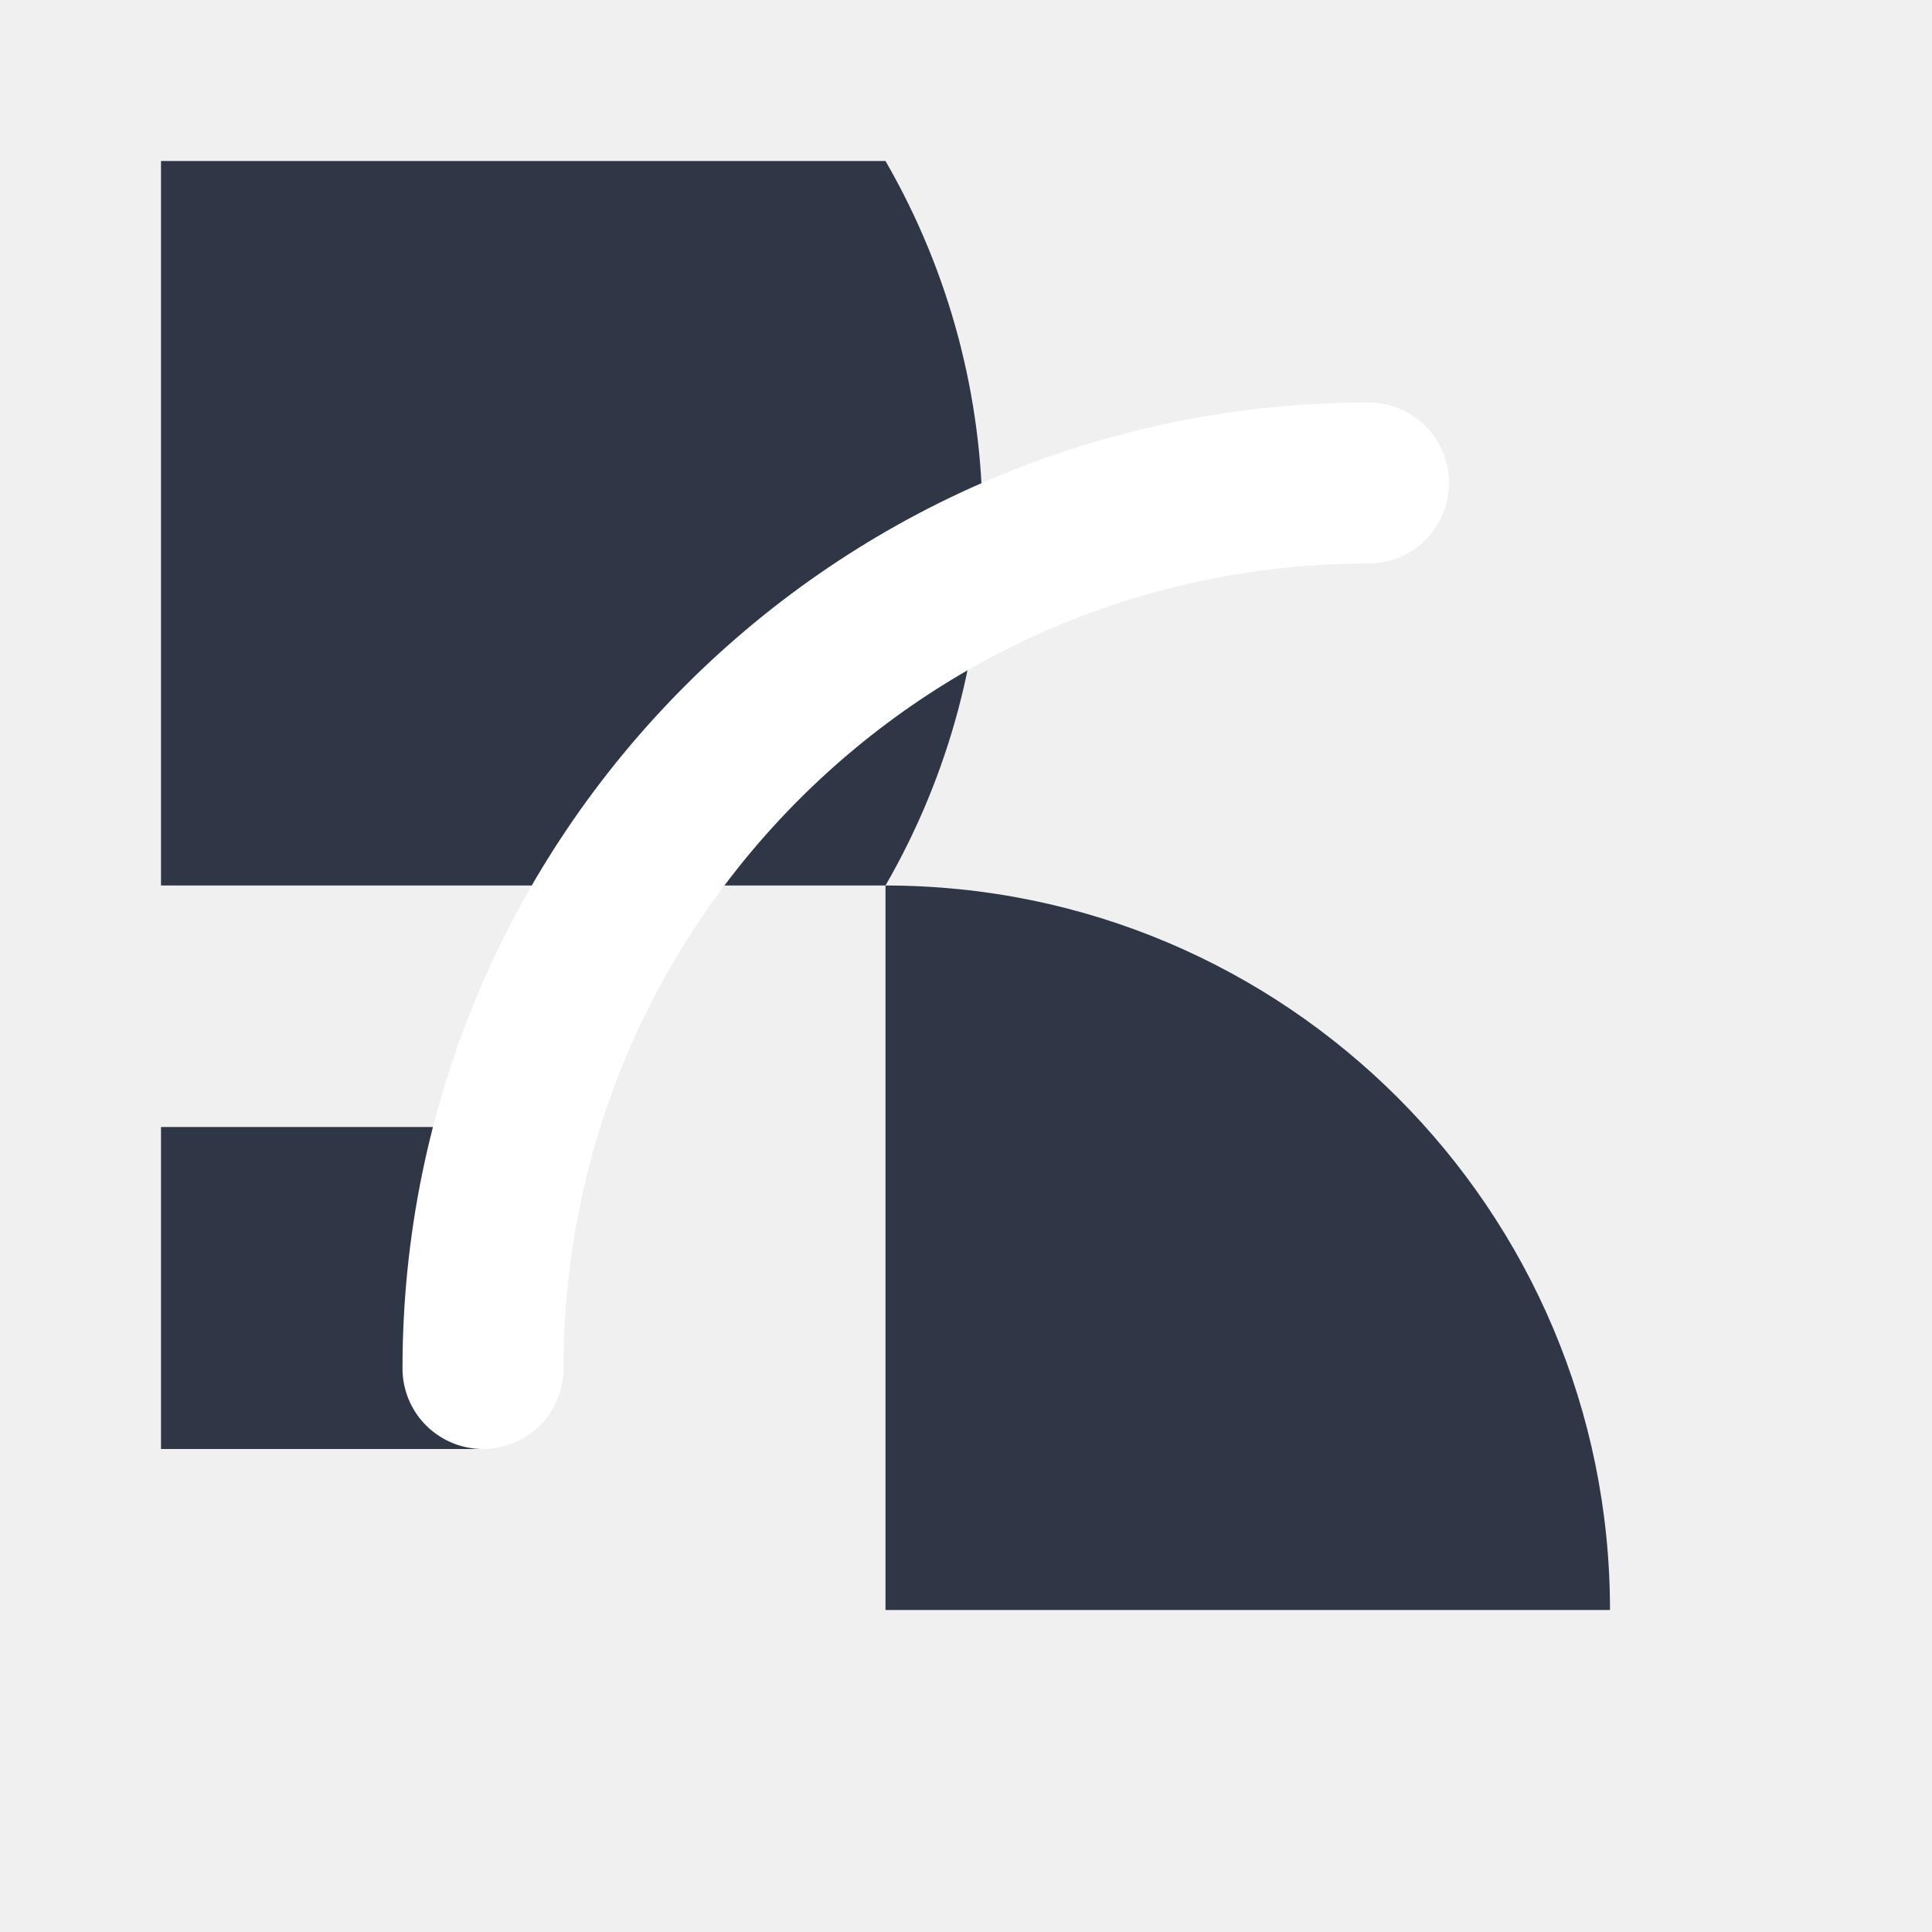
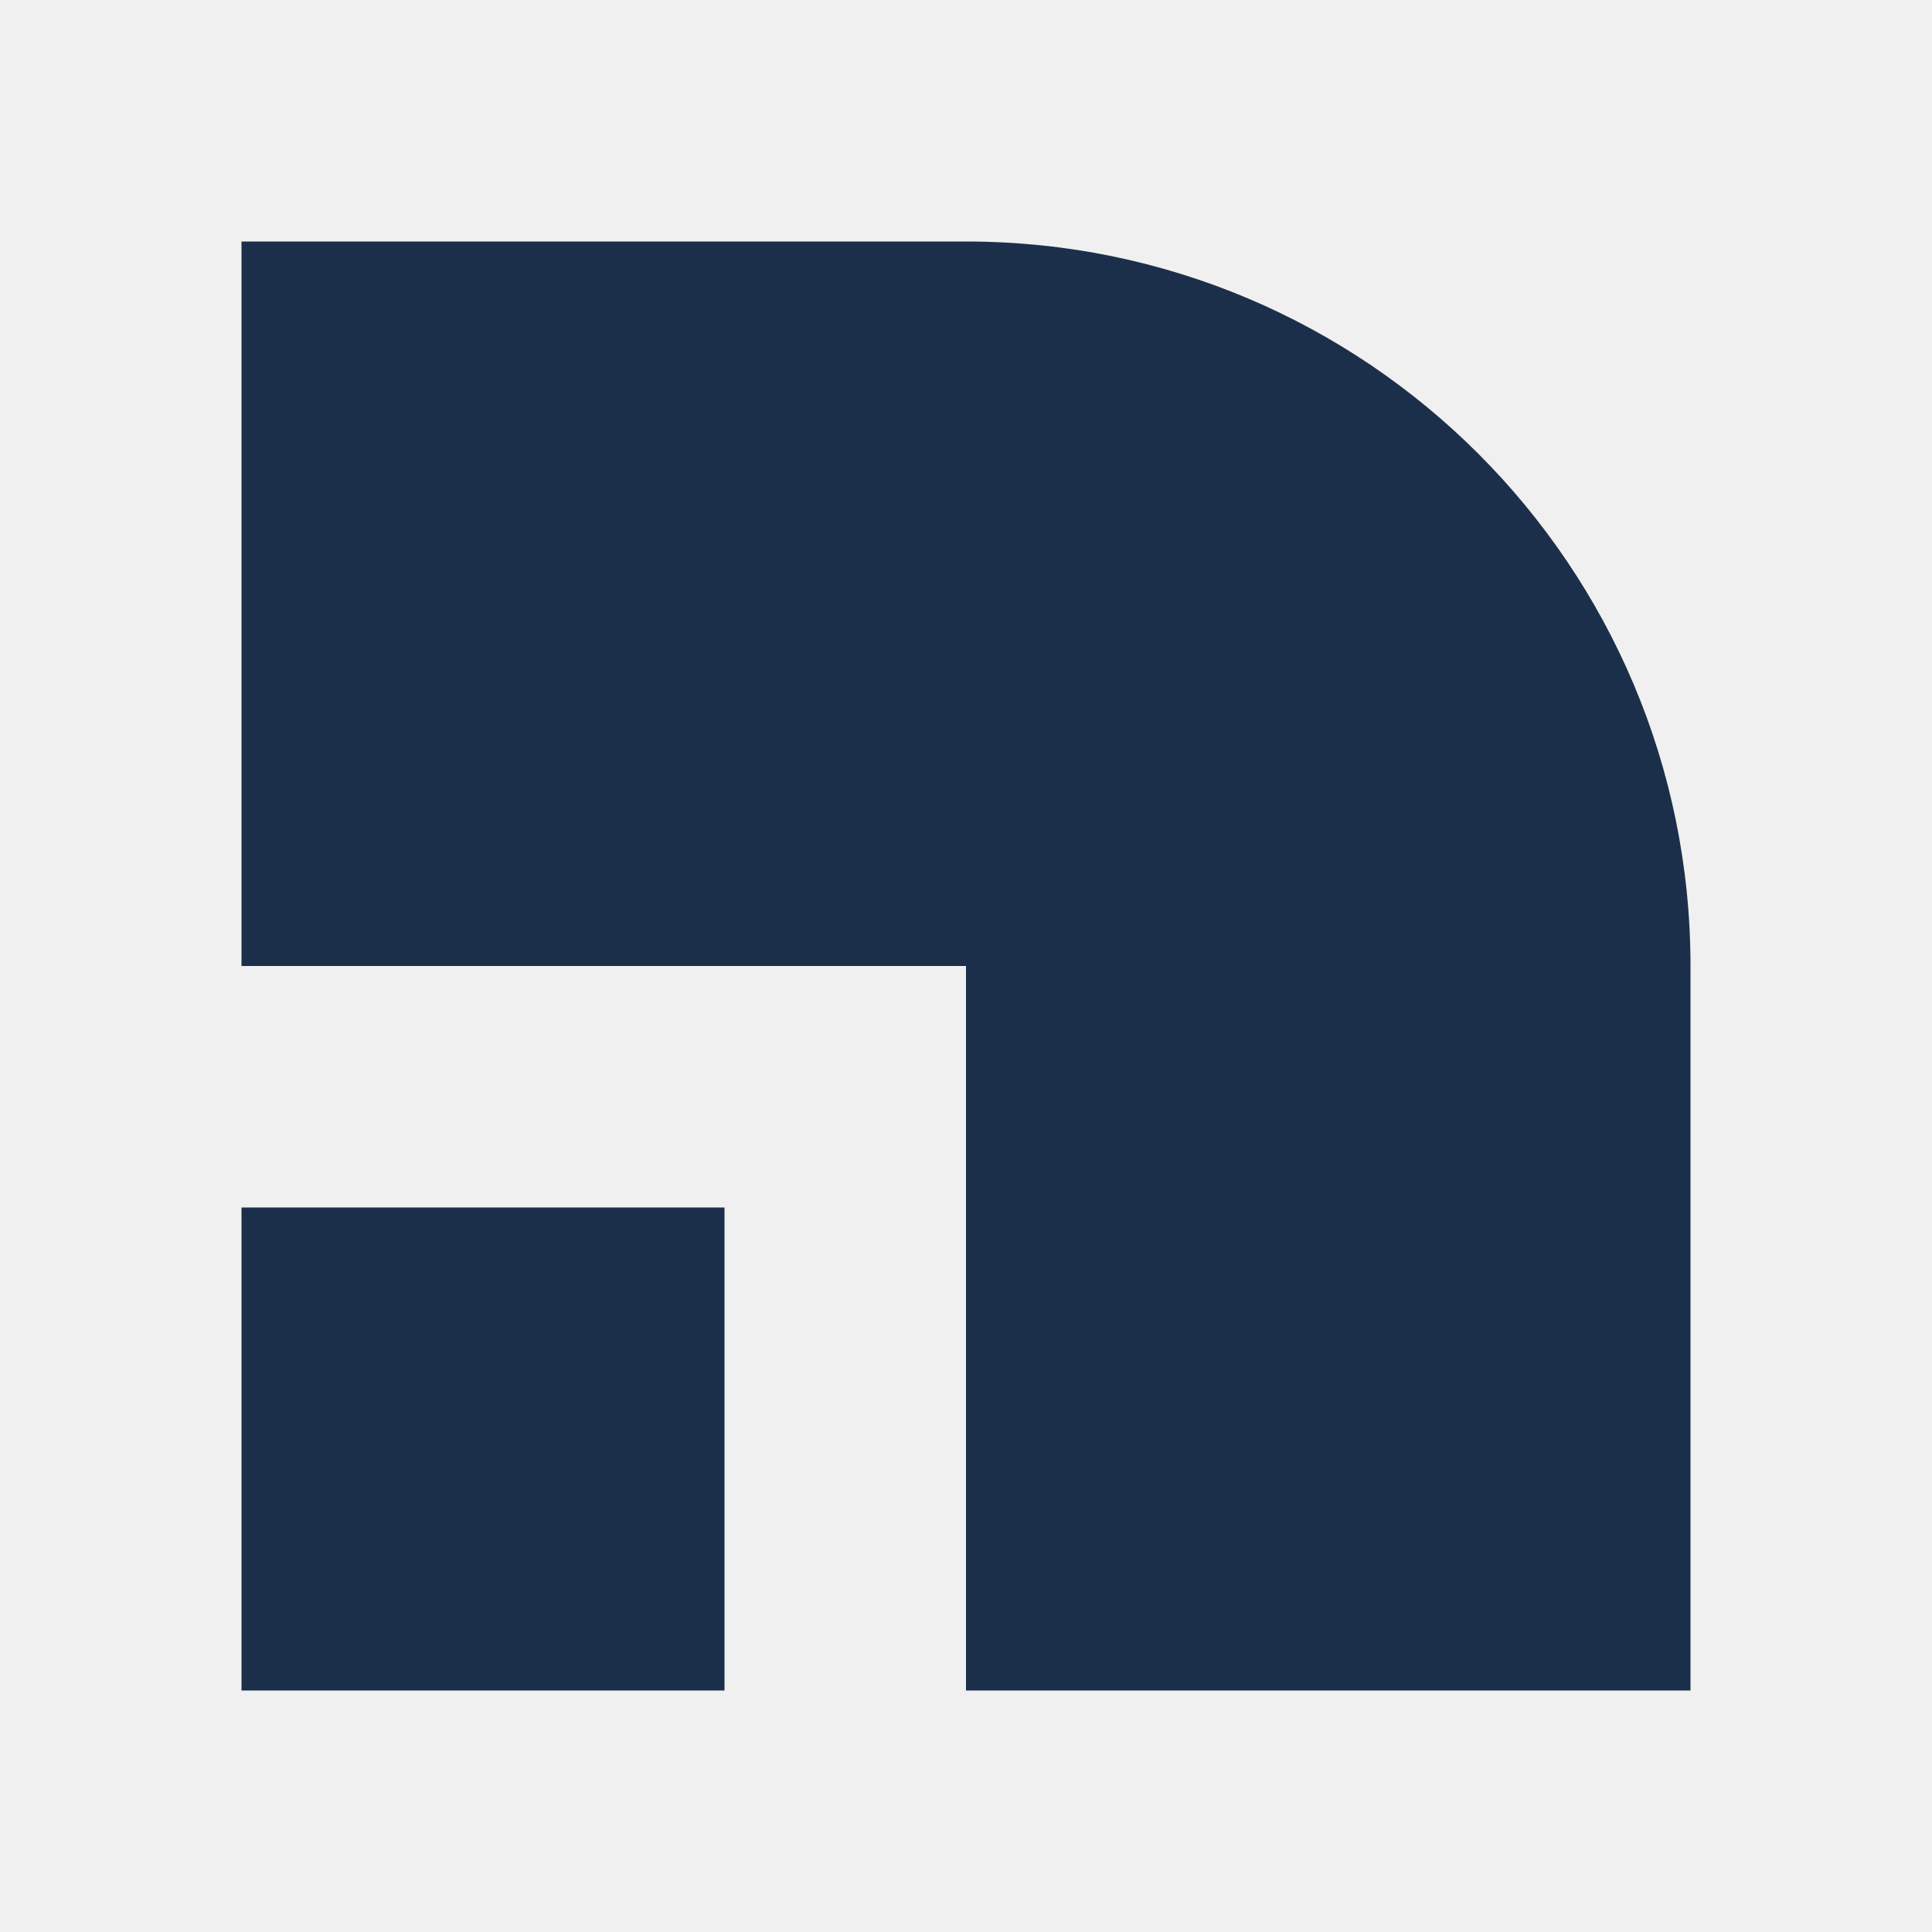
- <svg xmlns="http://www.w3.org/2000/svg" viewBox="0 0 120 120">
-   <g fill="#2F3747">
-     <path d="       M10 10       H55       A45 45 0 0 1 55 55       H10       Z     " />
-     <path d="       M55 55       A45 45 0 0 1 100 100       H55       Z     " />
-     <rect x="10" y="70" width="20" height="20" />
+ <svg xmlns="http://www.w3.org/2000/svg" viewBox="0 0 512 512">
+   <g fill="#1C2F4A">
+     <path d="M64 64 L256 64 A192 192 0 0 1 448 256 L256 256 L64 256 Z" />
+     <path d="M256 256 L448 256 L448 448 L256 448 Z" />
+     <rect x="64" y="320" width="128" height="128" />
  </g>
-   <path d="       M30 85       A55 55 0 0 1 85 30     " fill="none" stroke="white" stroke-width="10" stroke-linecap="round" />
</svg>
